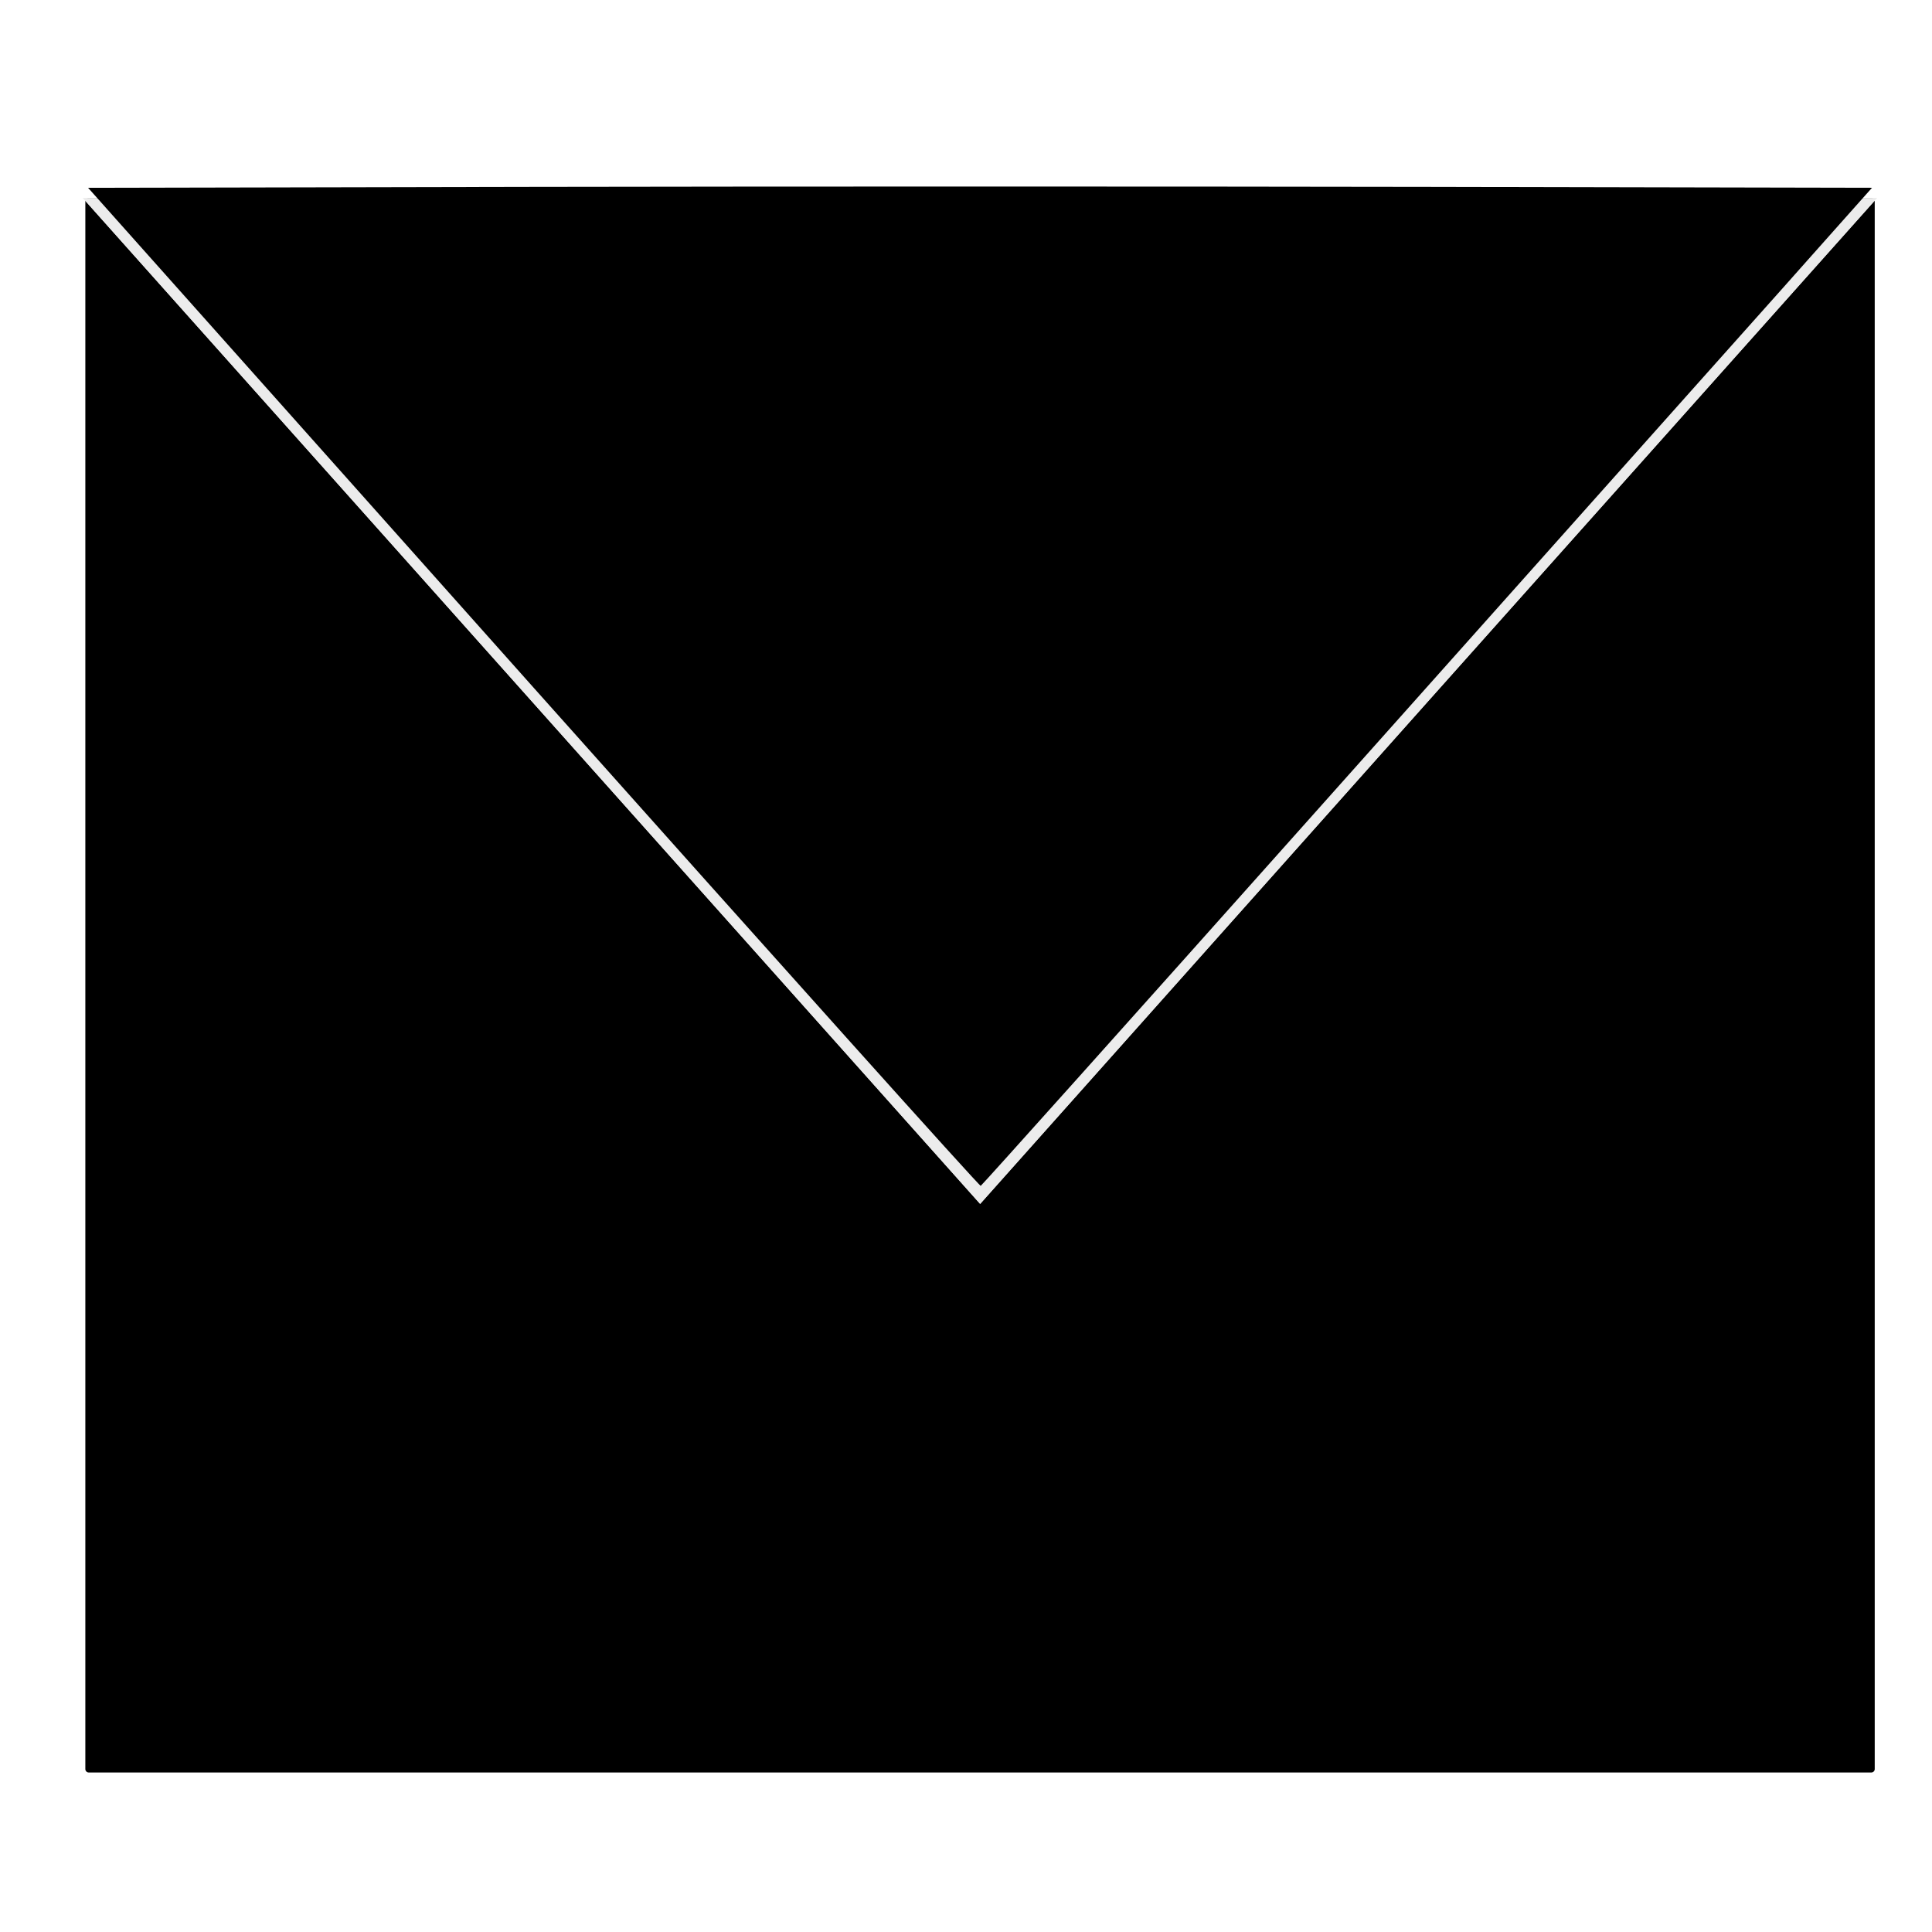
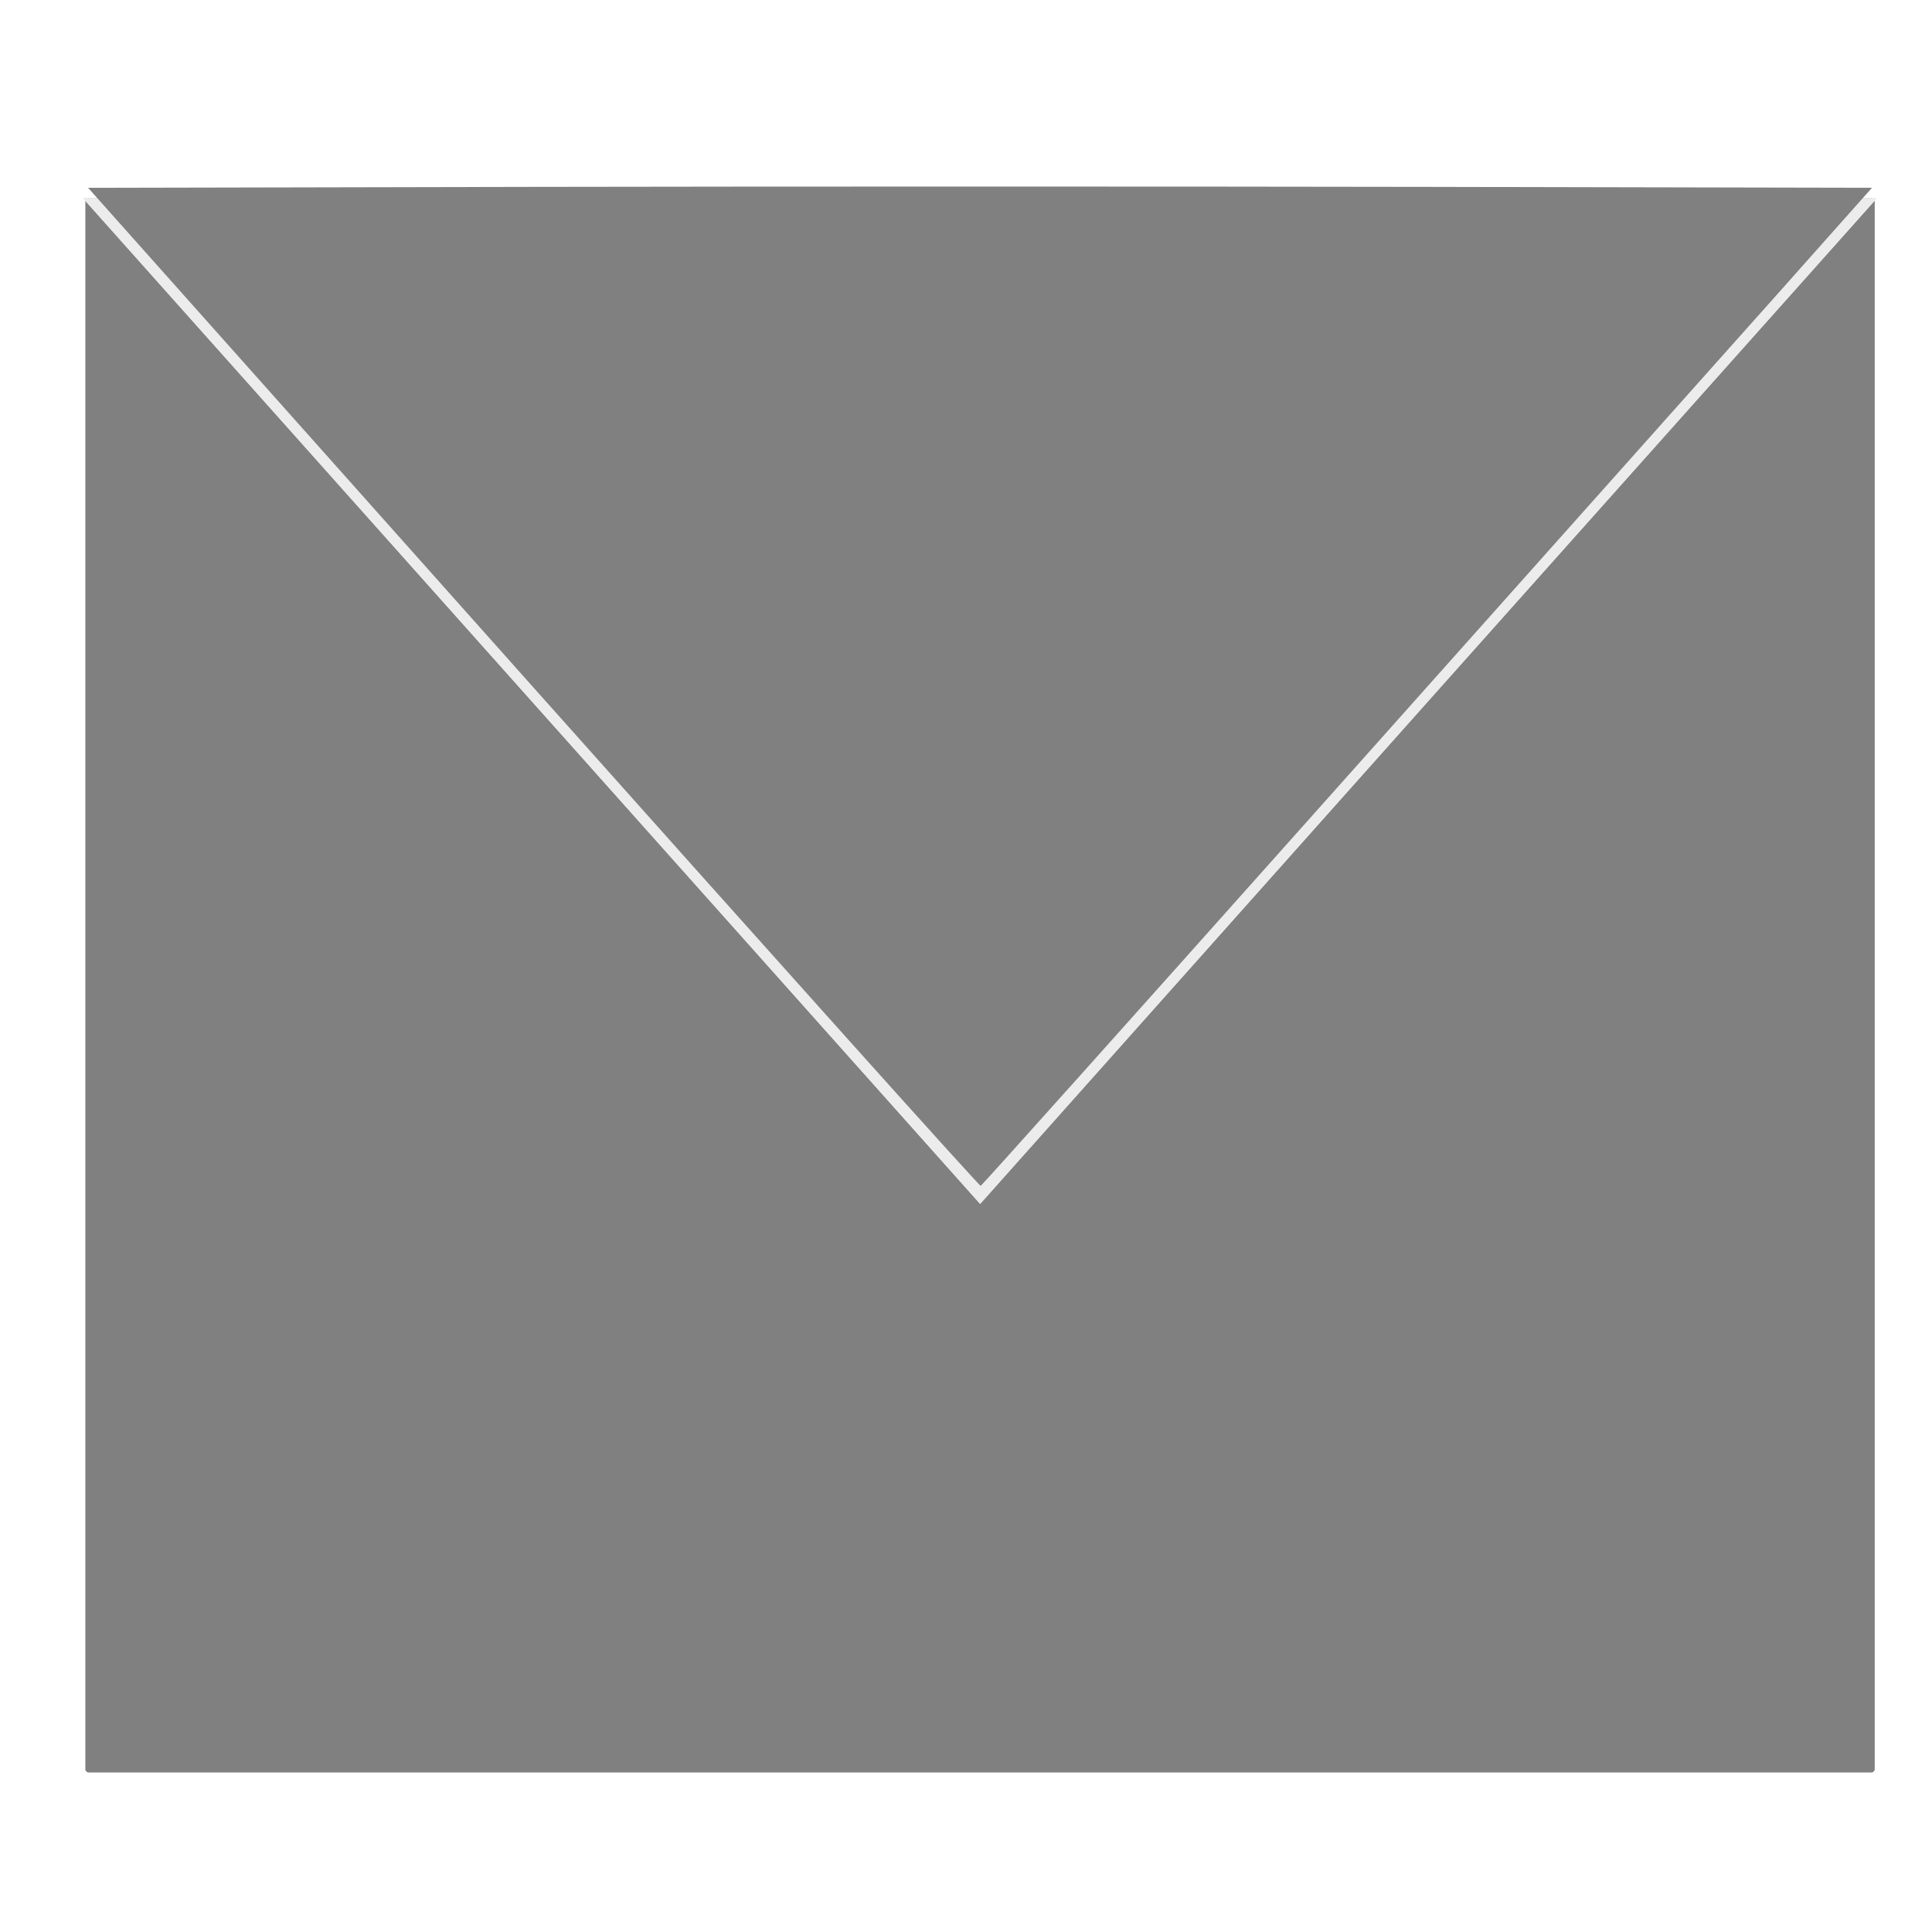
<svg xmlns="http://www.w3.org/2000/svg" xmlns:xlink="http://www.w3.org/1999/xlink" width="16" height="16" viewBox="0 0 8.467 8.467" version="1.1" id="svg11405">
  <defs id="defs11402" />
  <g id="layer1">
-     <rect style="fill:#000000;stroke-width:0" id="rect11637" width="7.842" height="6.9" x="0.374" y="0.868" ry="0.015" />
+     <rect style="fill:gray;stroke-width:0" id="rect11637" width="7.842" height="6.9" x="0.374" y="0.868" ry="0.015" />
    <path style="fill:#ececec;stroke-width:0" id="path11639" d="m 0.479,5.538 -1.964,-3.401 -1.964,-3.401 3.927,-4e-7 3.927,1e-7 -1.964,3.401 z" transform="matrix(1.001114,0,0,0.648048,3.815938,1.687347)" />
-     <use x="0" y="0" xlink:href="#path11639" id="use11814" style="fill:#000000" />
-     <path style="fill:#000000;stroke-width:0" d="M 2.337,3.012 0.386,0.823 2.341,0.819 c 1.075,-0.002 2.834,-0.002 3.909,0 L 8.204,0.823 7.937,1.123 C 7.791,1.288 7.565,1.54 7.437,1.684 7.309,1.828 6.552,2.676 5.755,3.57 4.959,4.463 4.303,5.195 4.298,5.197 4.292,5.199 3.41,4.215 2.337,3.012 Z" id="path11816" />
+     <use x="0" y="0" xlink:href="#path11639" id="use11814" style="fill:gray" />
+     <path style="fill:gray;stroke-width:0" d="M 2.337,3.012 0.386,0.823 2.341,0.819 c 1.075,-0.002 2.834,-0.002 3.909,0 L 8.204,0.823 7.937,1.123 C 7.791,1.288 7.565,1.54 7.437,1.684 7.309,1.828 6.552,2.676 5.755,3.57 4.959,4.463 4.303,5.195 4.298,5.197 4.292,5.199 3.41,4.215 2.337,3.012 Z" id="path11816" />
  </g>
</svg>
